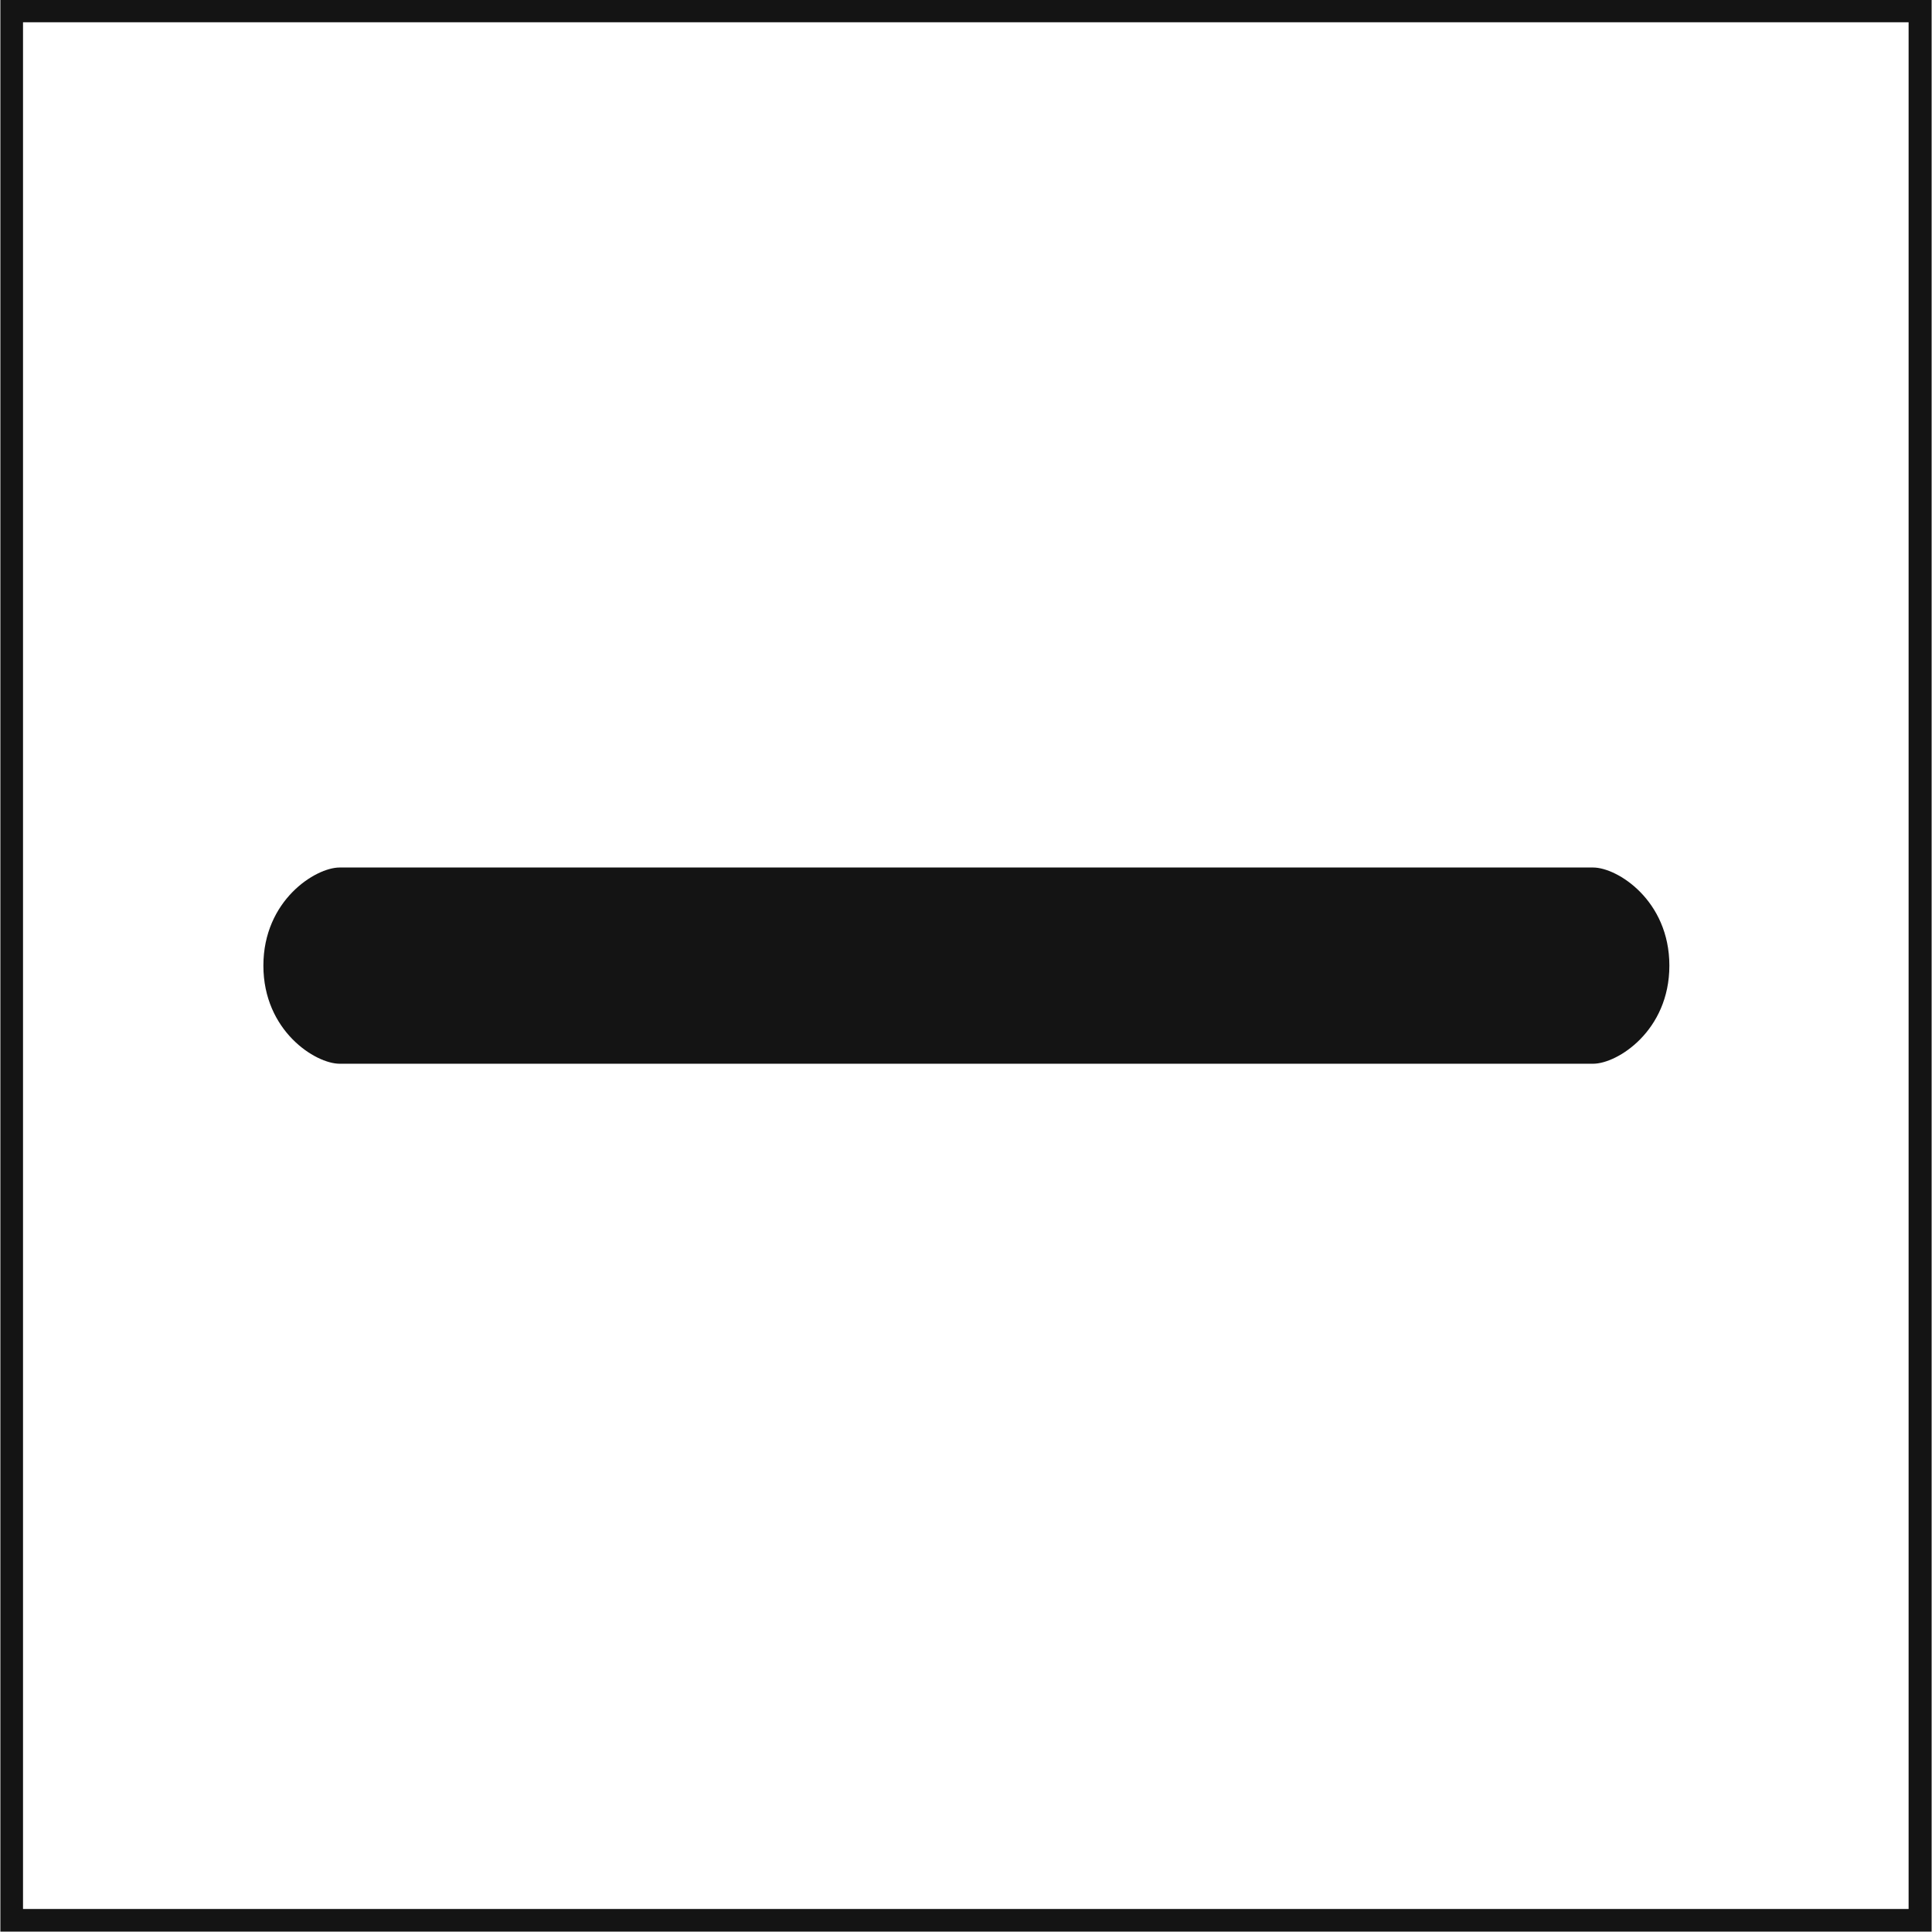
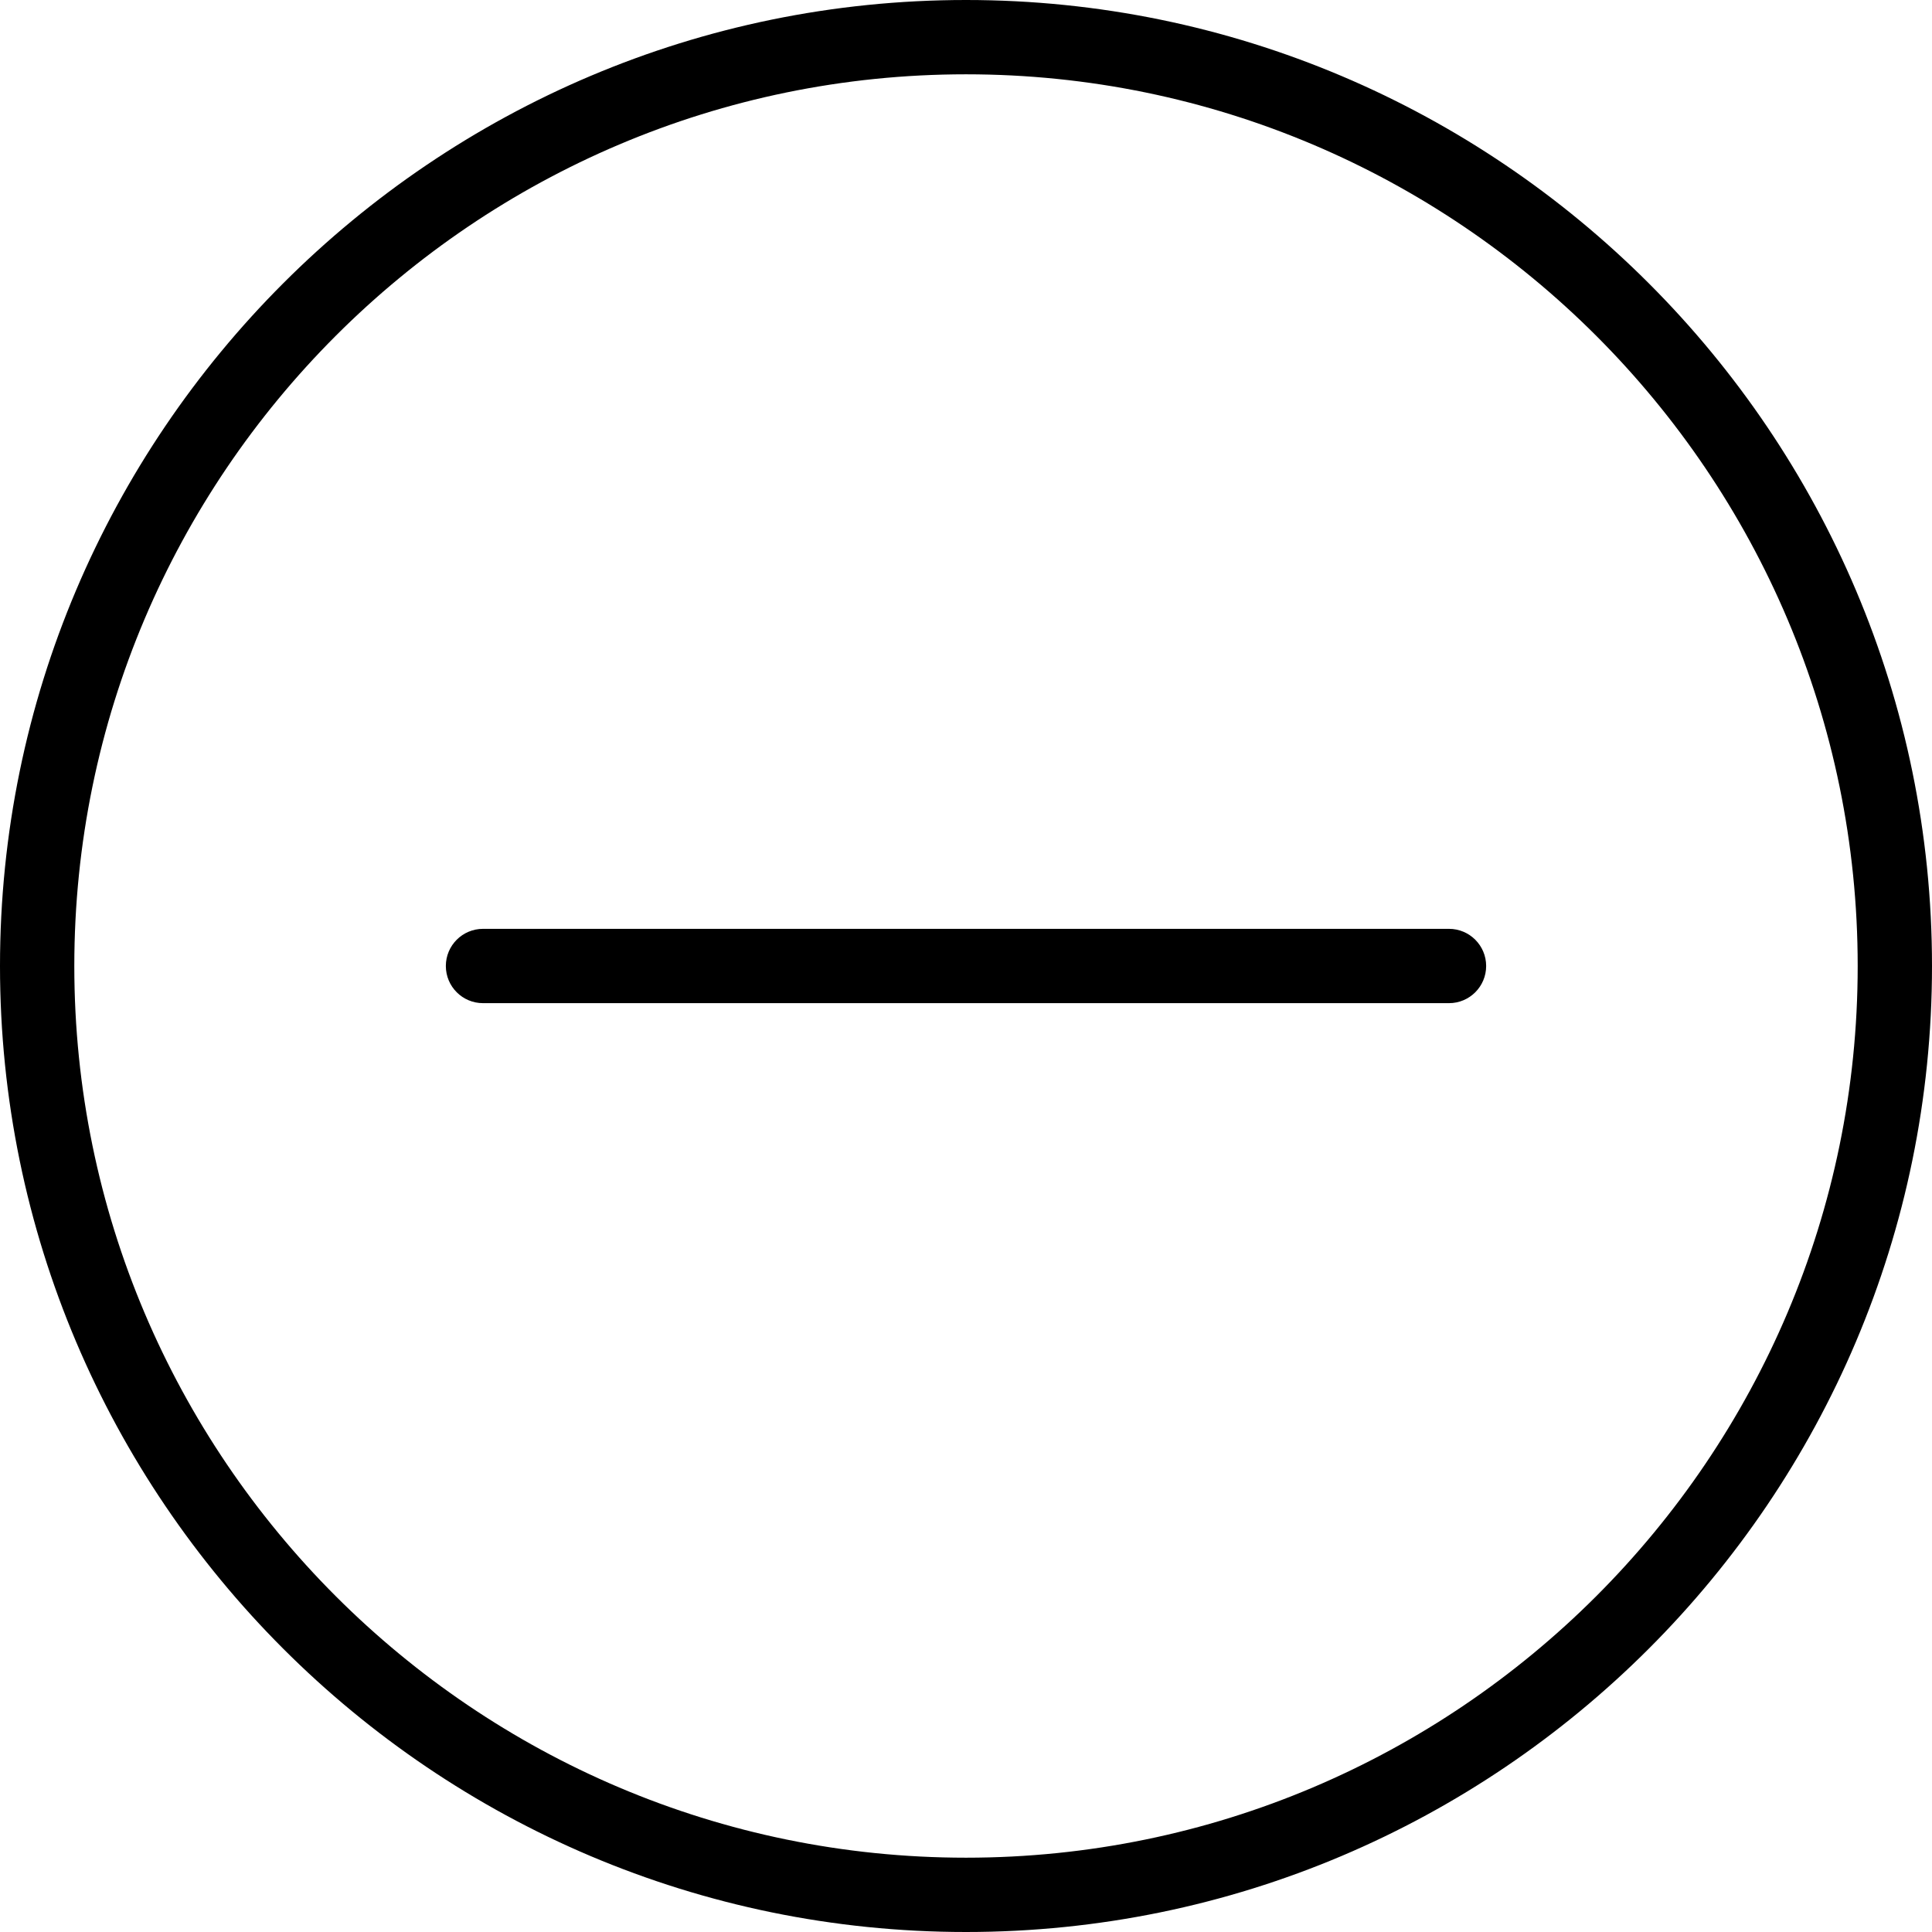
- <svg xmlns="http://www.w3.org/2000/svg" version="1.1" id="Слой_1" x="0px" y="0px" viewBox="0 0 512 512" style="enable-background:new 0 0 512 512;" xml:space="preserve">
-   <style type="text/css">
- 	.st0{fill:#141414;}
- </style>
+ <svg xmlns="http://www.w3.org/2000/svg" version="1.1" id="Capa_1" x="0px" y="0px" viewBox="0 0 52 52" style="enable-background:new 0 0 52 52;" xml:space="preserve">
  <g>
-     <path class="st0" d="M505.8,5.9v500H6.1V5.9H505.8 M511.8-0.1H0.1v512h511.8V-0.1L511.8-0.1z" />
+     <path d="M26,0C11.664,0,0,11.663,0,26s11.664,26,26,26s26-11.663,26-26S40.336,0,26,0z M26,50C12.767,50,2,39.233,2,26   S12.767,2,26,2s24,10.767,24,24S39.233,50,26,50z" />
+     <path d="M39,25H13c-0.552,0-1,0.447-1,1s0.448,1,1,1h26c0.552,0,1-0.447,1-1S39.552,25,39,25z" />
  </g>
  <g>
-     <g>
-       <path class="st0" d="M422.2,229.9H251.8H90c-6.4,0-20.2,8.7-20.2,26s13.8,26,20.2,26h161.8h170.4c6.4,0,20.2-8.7,20.2-26    S428.6,229.9,422.2,229.9z" />
-     </g>
-   </g>
+ </g>
+   <g>
+ </g>
+   <g>
+ </g>
+   <g>
+ </g>
+   <g>
+ </g>
+   <g>
+ </g>
+   <g>
+ </g>
+   <g>
+ </g>
+   <g>
+ </g>
+   <g>
+ </g>
+   <g>
+ </g>
+   <g>
+ </g>
+   <g>
+ </g>
+   <g>
+ </g>
+   <g>
+ </g>
</svg>
